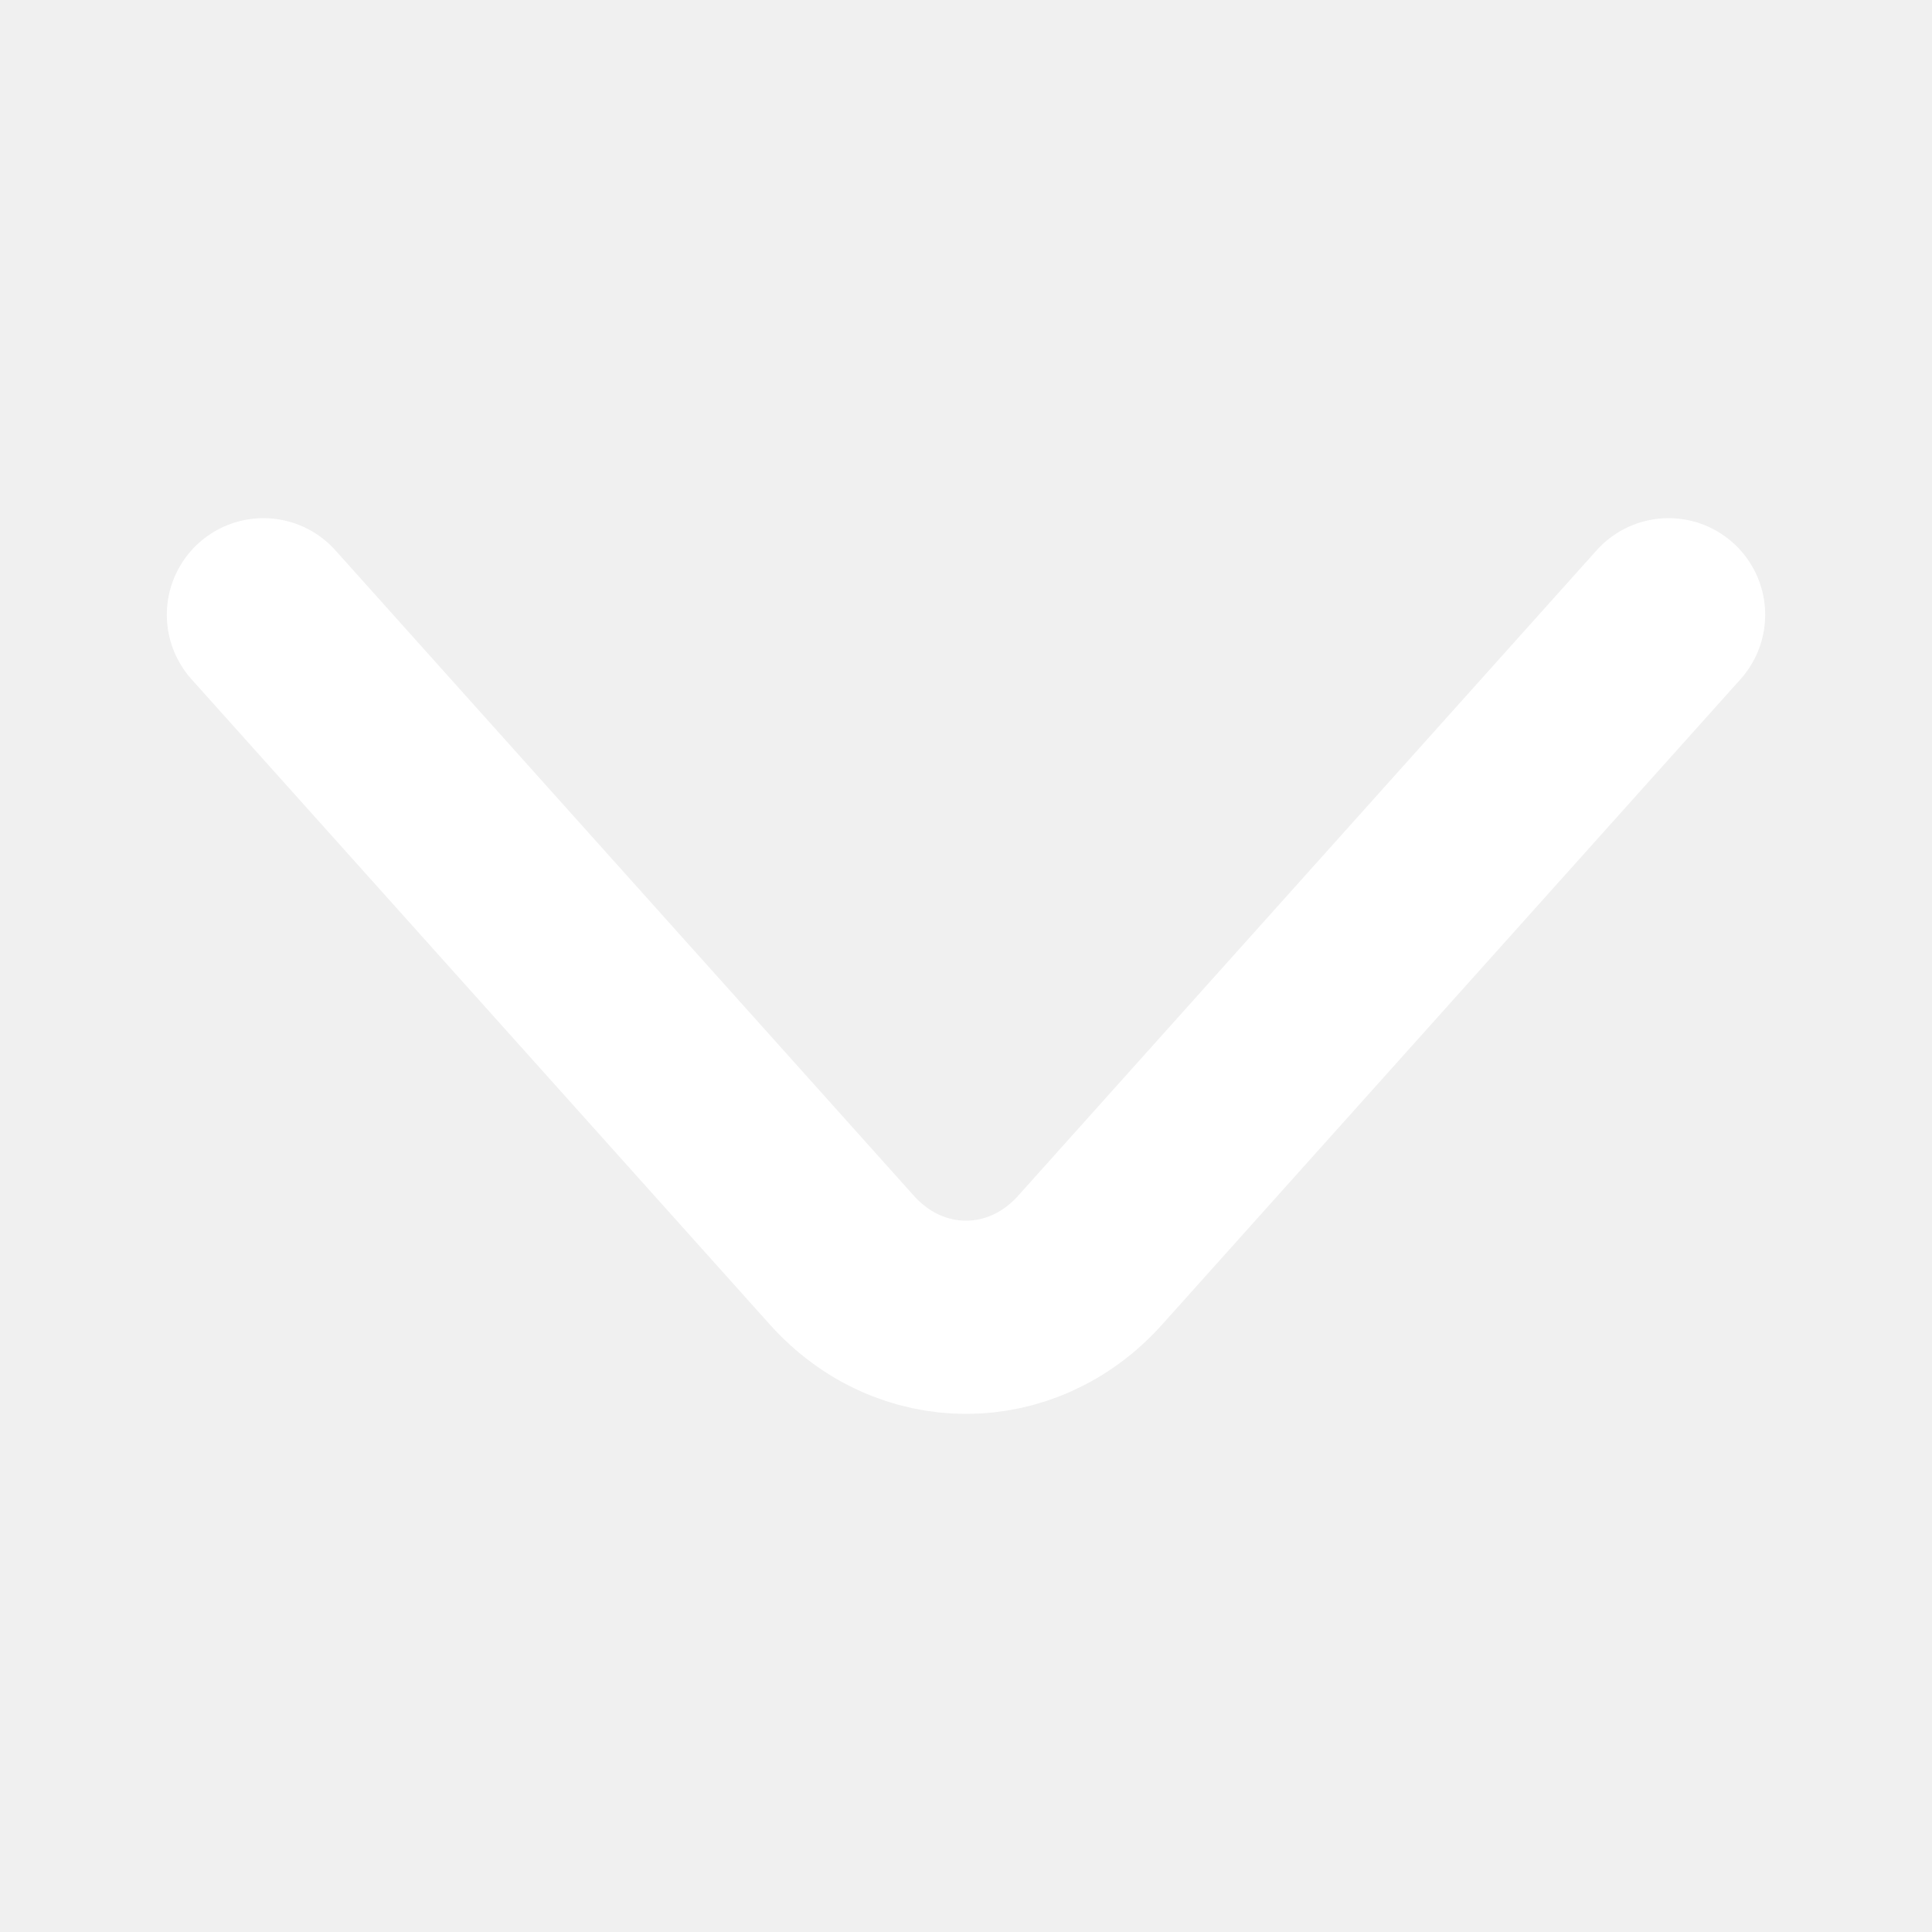
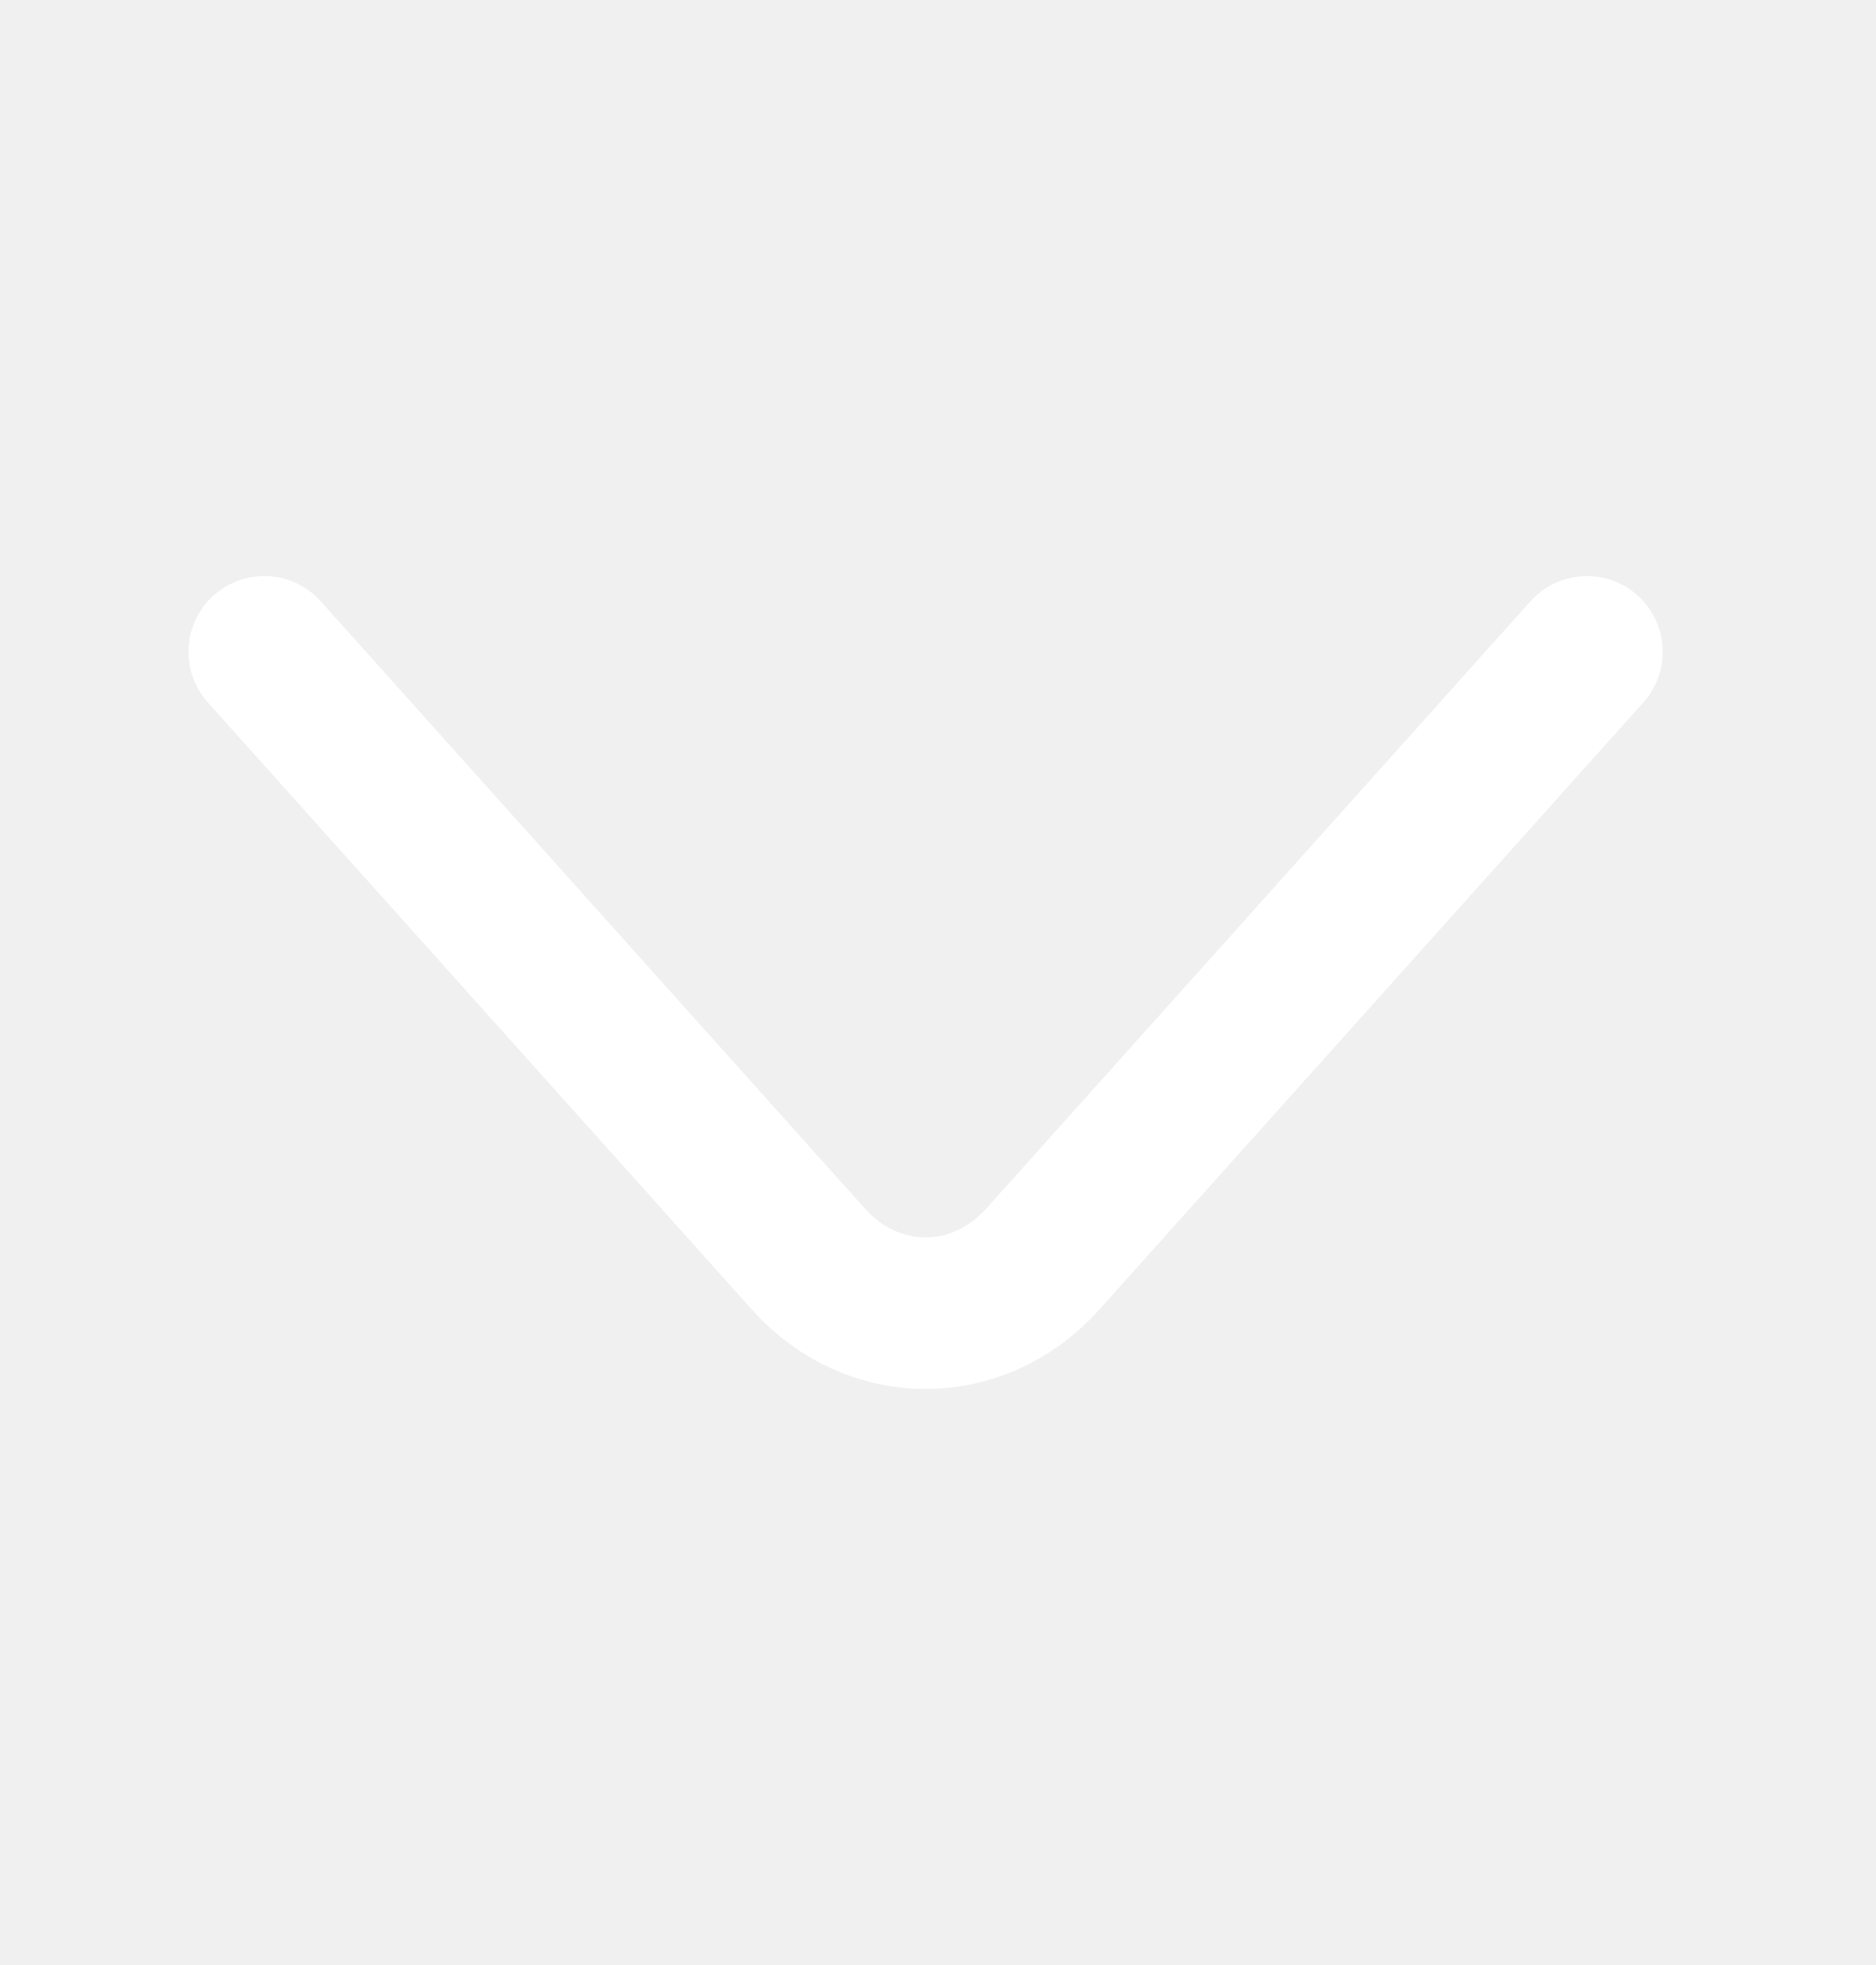
- <svg xmlns="http://www.w3.org/2000/svg" width="20" height="20" viewBox="0 0 20 20" fill="none">
+ <svg xmlns="http://www.w3.org/2000/svg" width="21" height="22" viewBox="0 0 21 22" fill="none">
  <g id="vuesax/linear/arrow-down">
    <g id="arrow-down">
-       <path id="Vector" d="M17.273 6.364L11.286 13.044C10.579 13.834 9.422 13.834 8.714 13.044L2.727 6.364" stroke="white" stroke-width="2" stroke-miterlimit="10" stroke-linecap="round" stroke-linejoin="round" />
+       <path id="Vector" d="M17.769 7.298L11.673 14.1C10.953 14.903 9.775 14.903 9.055 14.1L2.959 7.298" stroke="white" stroke-width="1.697" stroke-miterlimit="10" stroke-linecap="round" stroke-linejoin="round" />
    </g>
  </g>
</svg>
